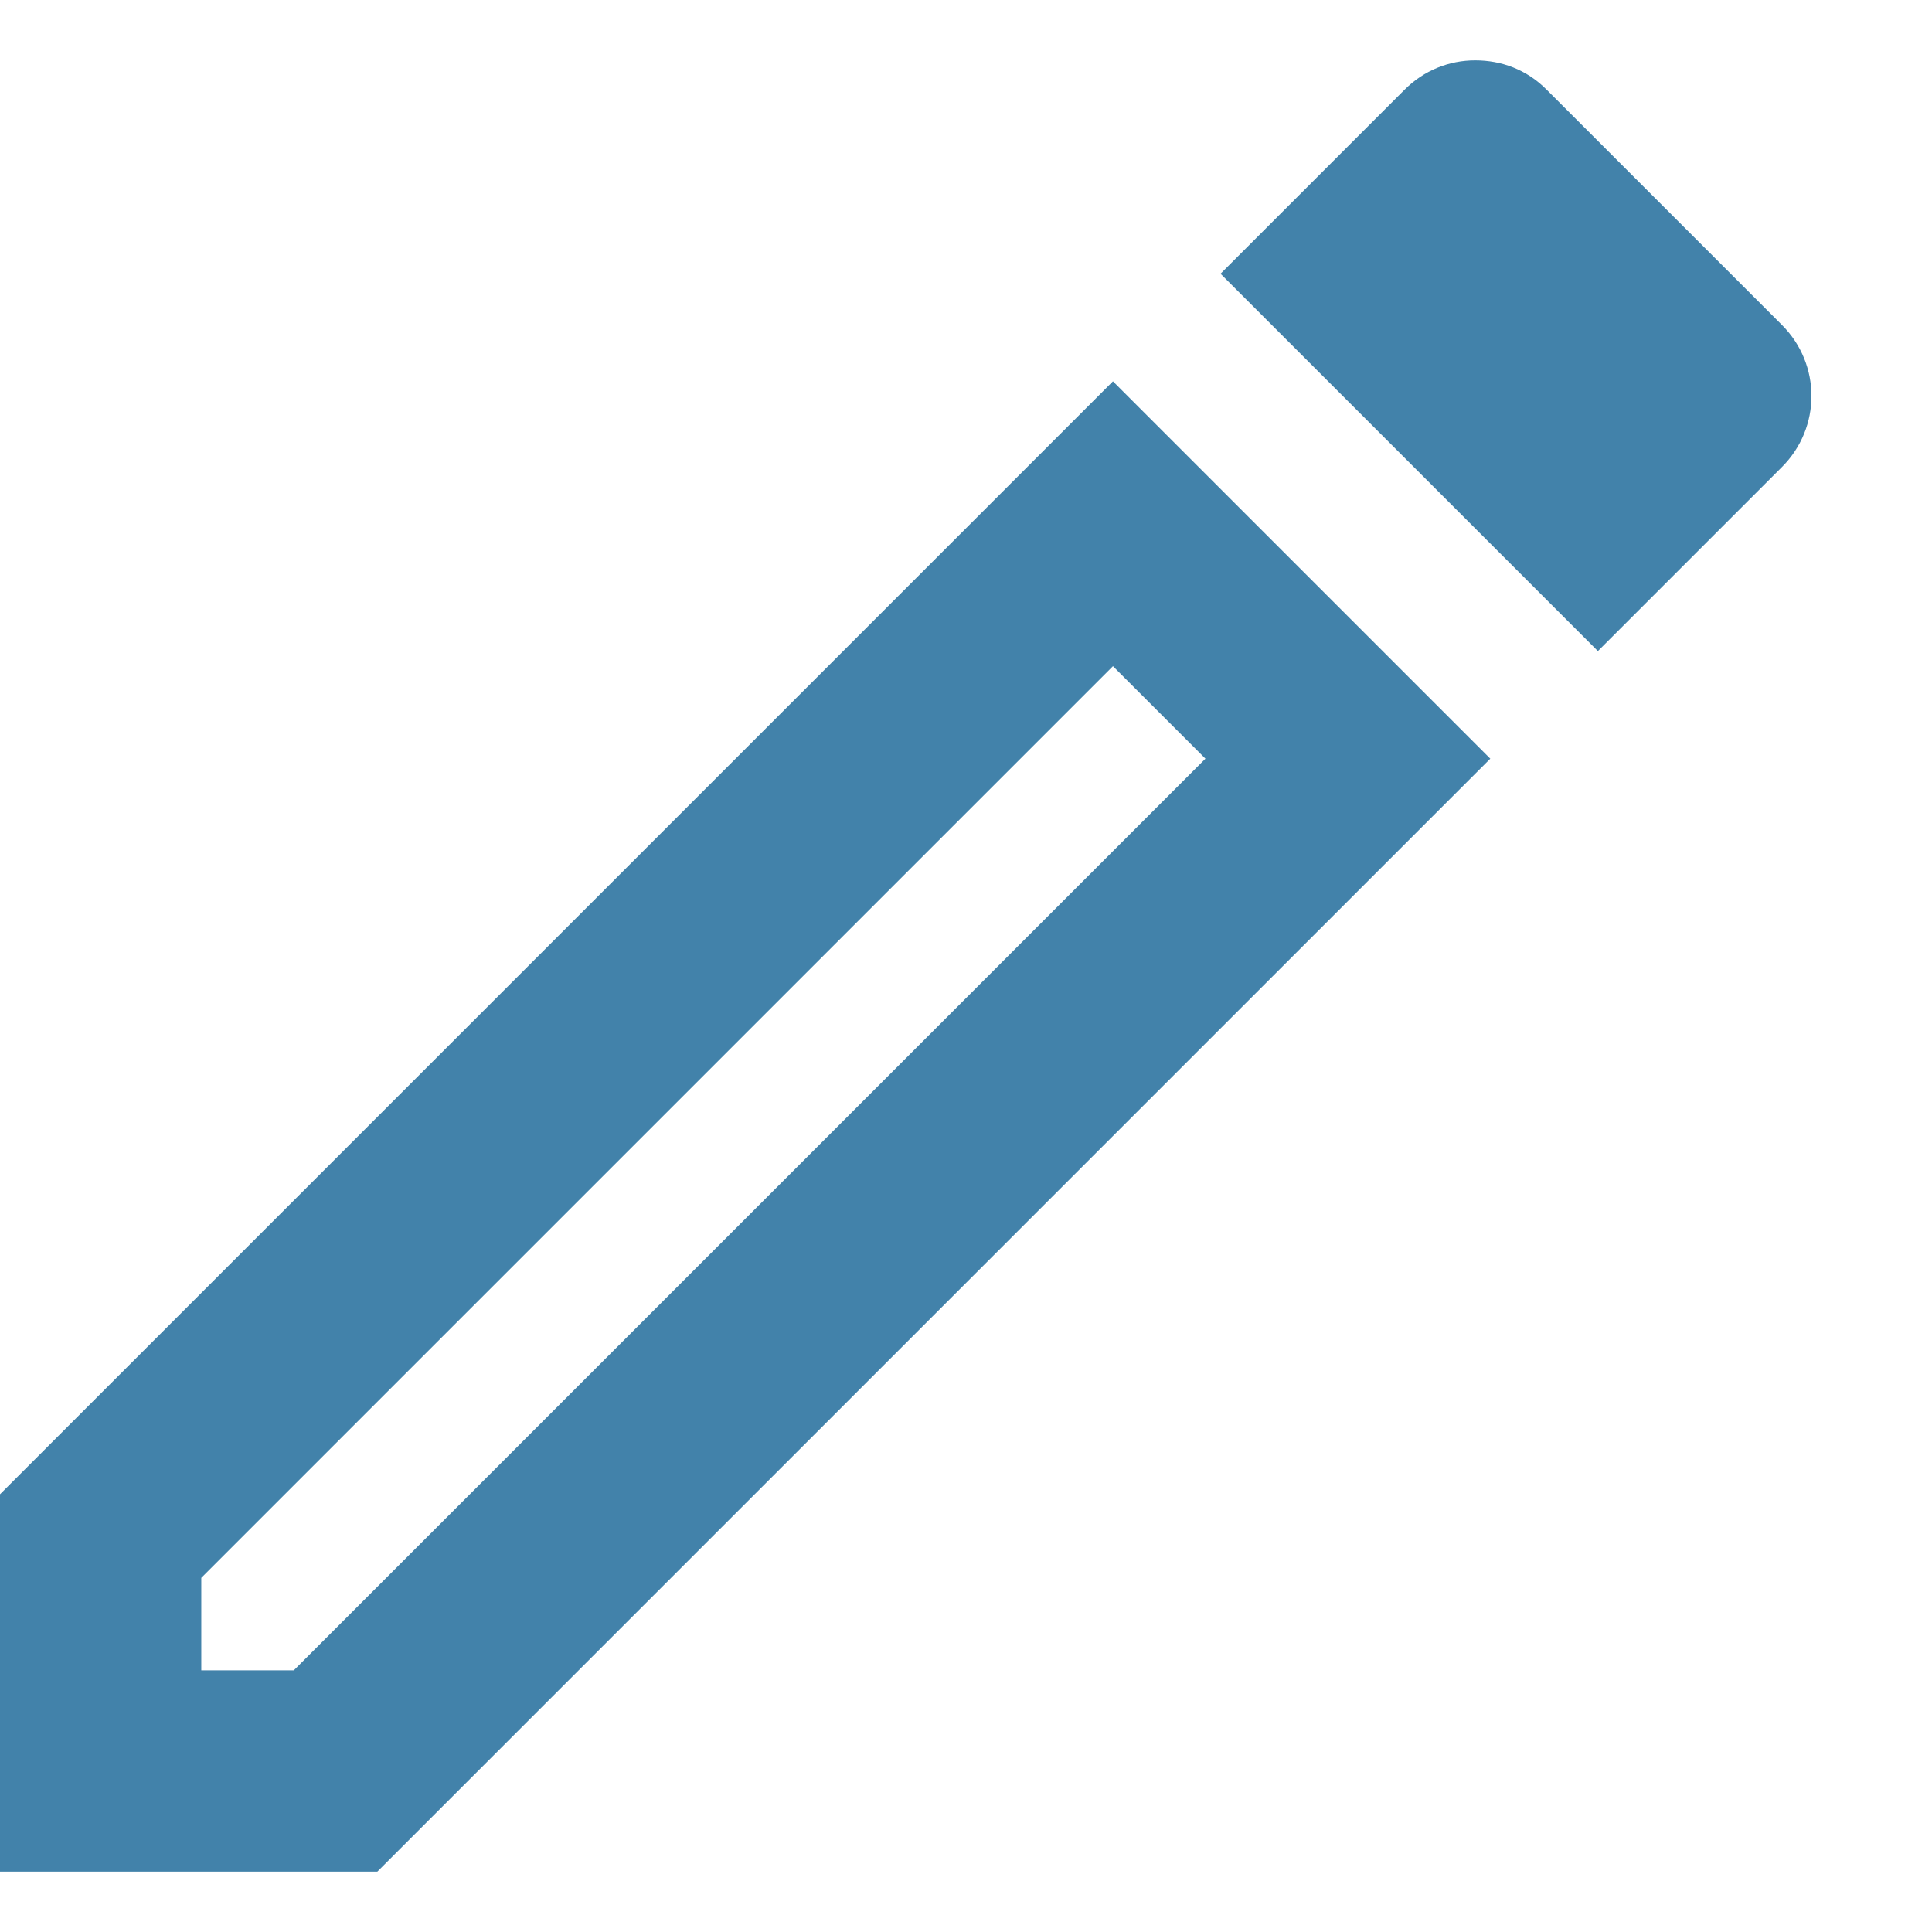
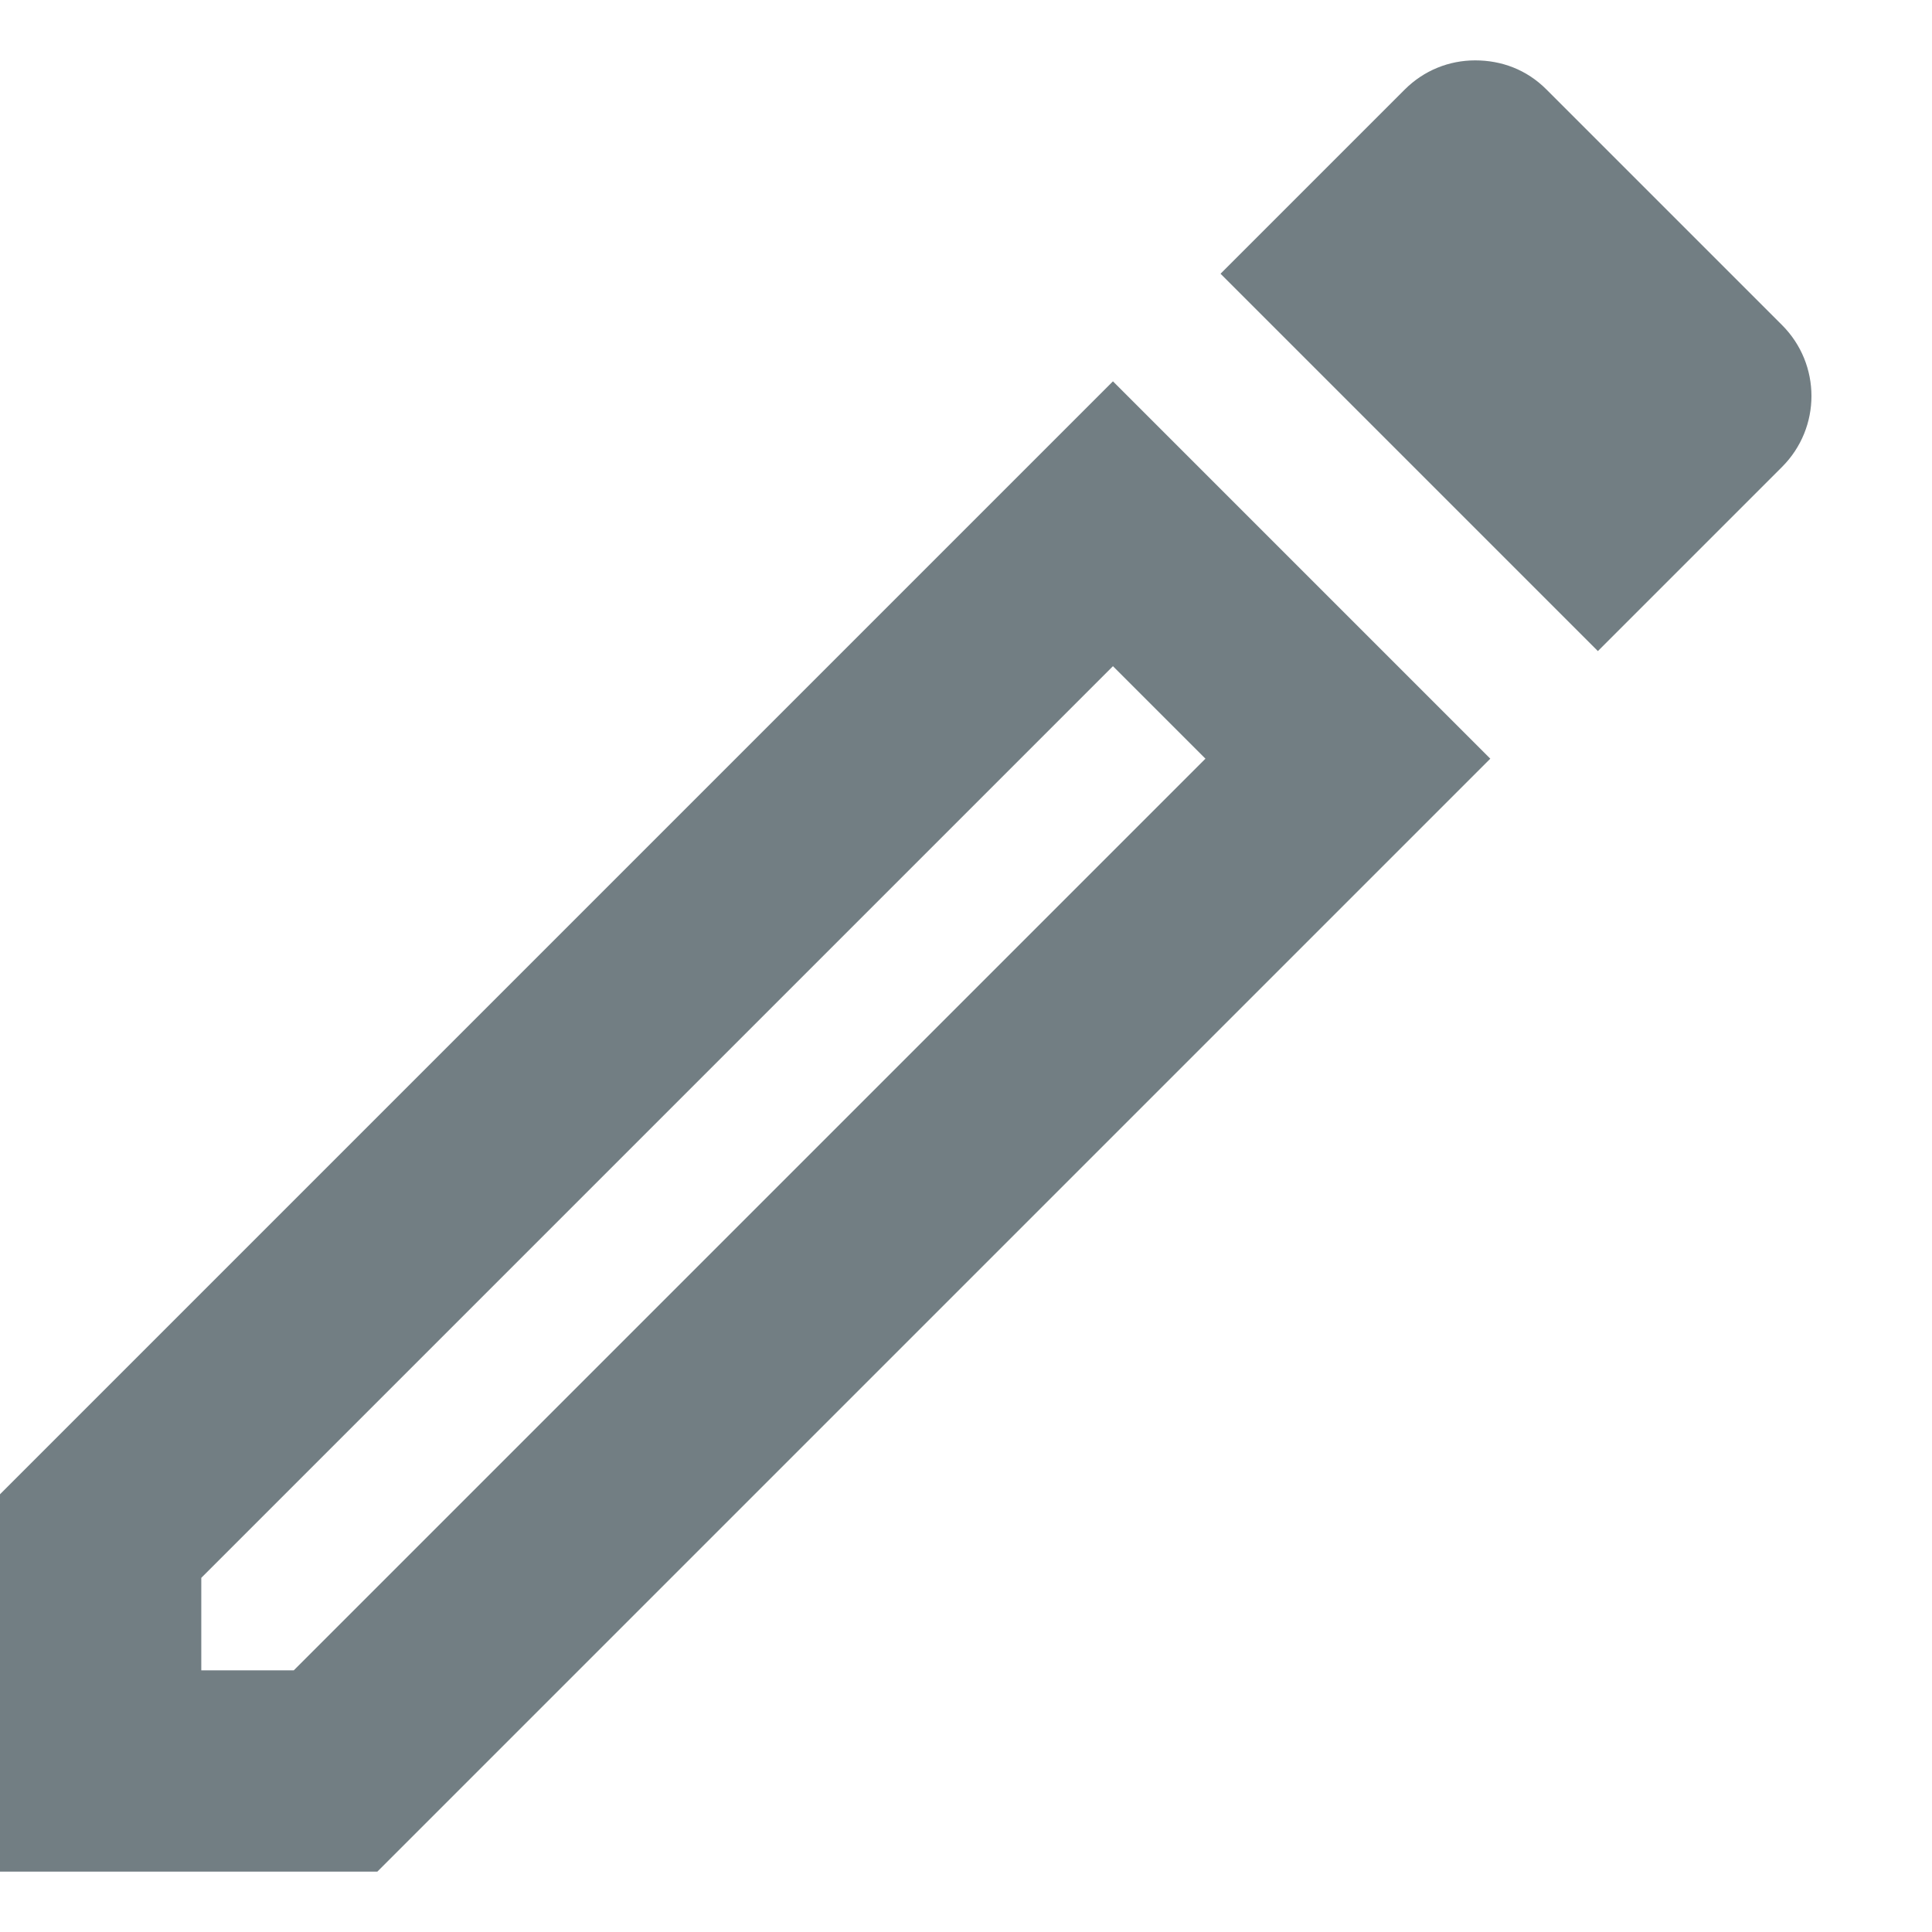
<svg xmlns="http://www.w3.org/2000/svg" width="16" height="16" viewBox="0 0 16 16" fill="none">
-   <path d="M14.758 3.867C15.083 3.542 15.083 3.017 14.758 2.692L12.808 0.742C12.642 0.575 12.433 0.5 12.217 0.5C12 0.5 11.792 0.583 11.633 0.742L10.108 2.267L13.233 5.392L14.758 3.867V3.867ZM0 12.375V15.5H3.125L12.342 6.283L9.217 3.158L0 12.375ZM2.433 13.833H1.667V13.067L9.217 5.517L9.983 6.283L2.433 13.833Z" fill="#4282AA" />
+   <path d="M14.758 3.867C15.083 3.542 15.083 3.017 14.758 2.692L12.808 0.742C12.642 0.575 12.433 0.5 12.217 0.5C12 0.5 11.792 0.583 11.633 0.742L10.108 2.267L13.233 5.392L14.758 3.867V3.867ZM0 12.375V15.5H3.125L12.342 6.283L9.217 3.158L0 12.375ZM2.433 13.833H1.667V13.067L9.217 5.517L9.983 6.283L2.433 13.833Z" fill="#727E83" />
</svg>
